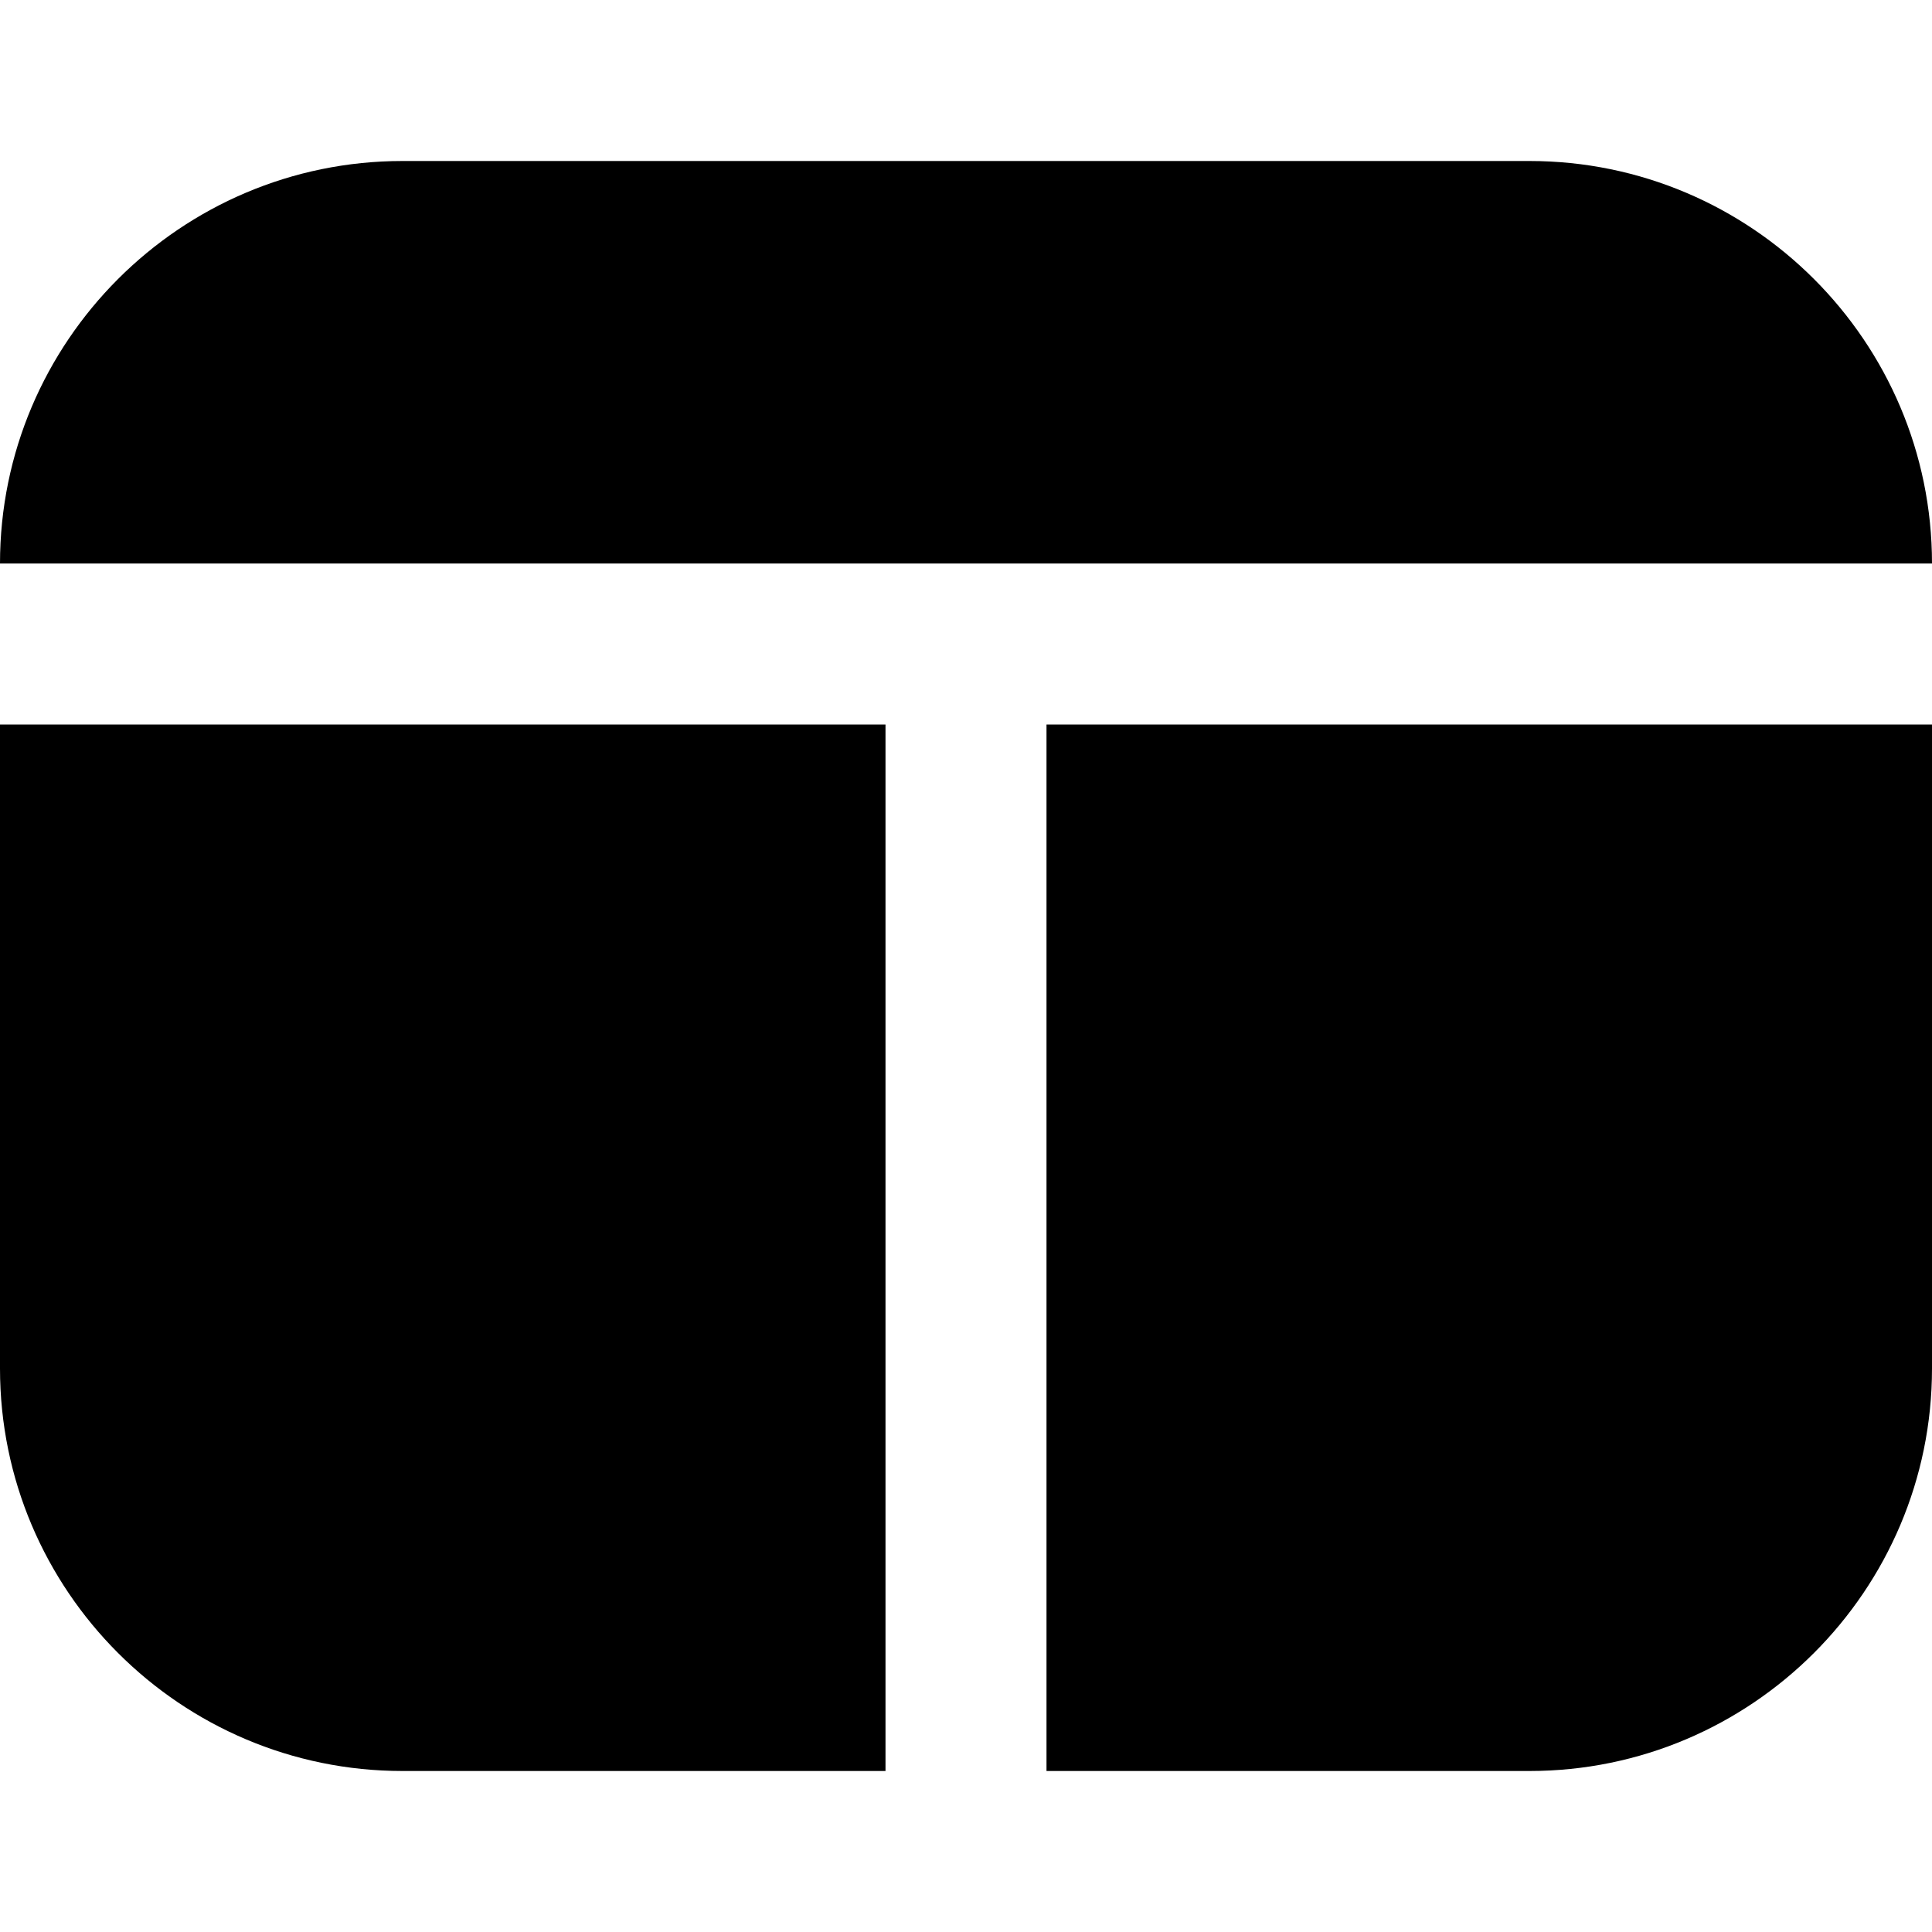
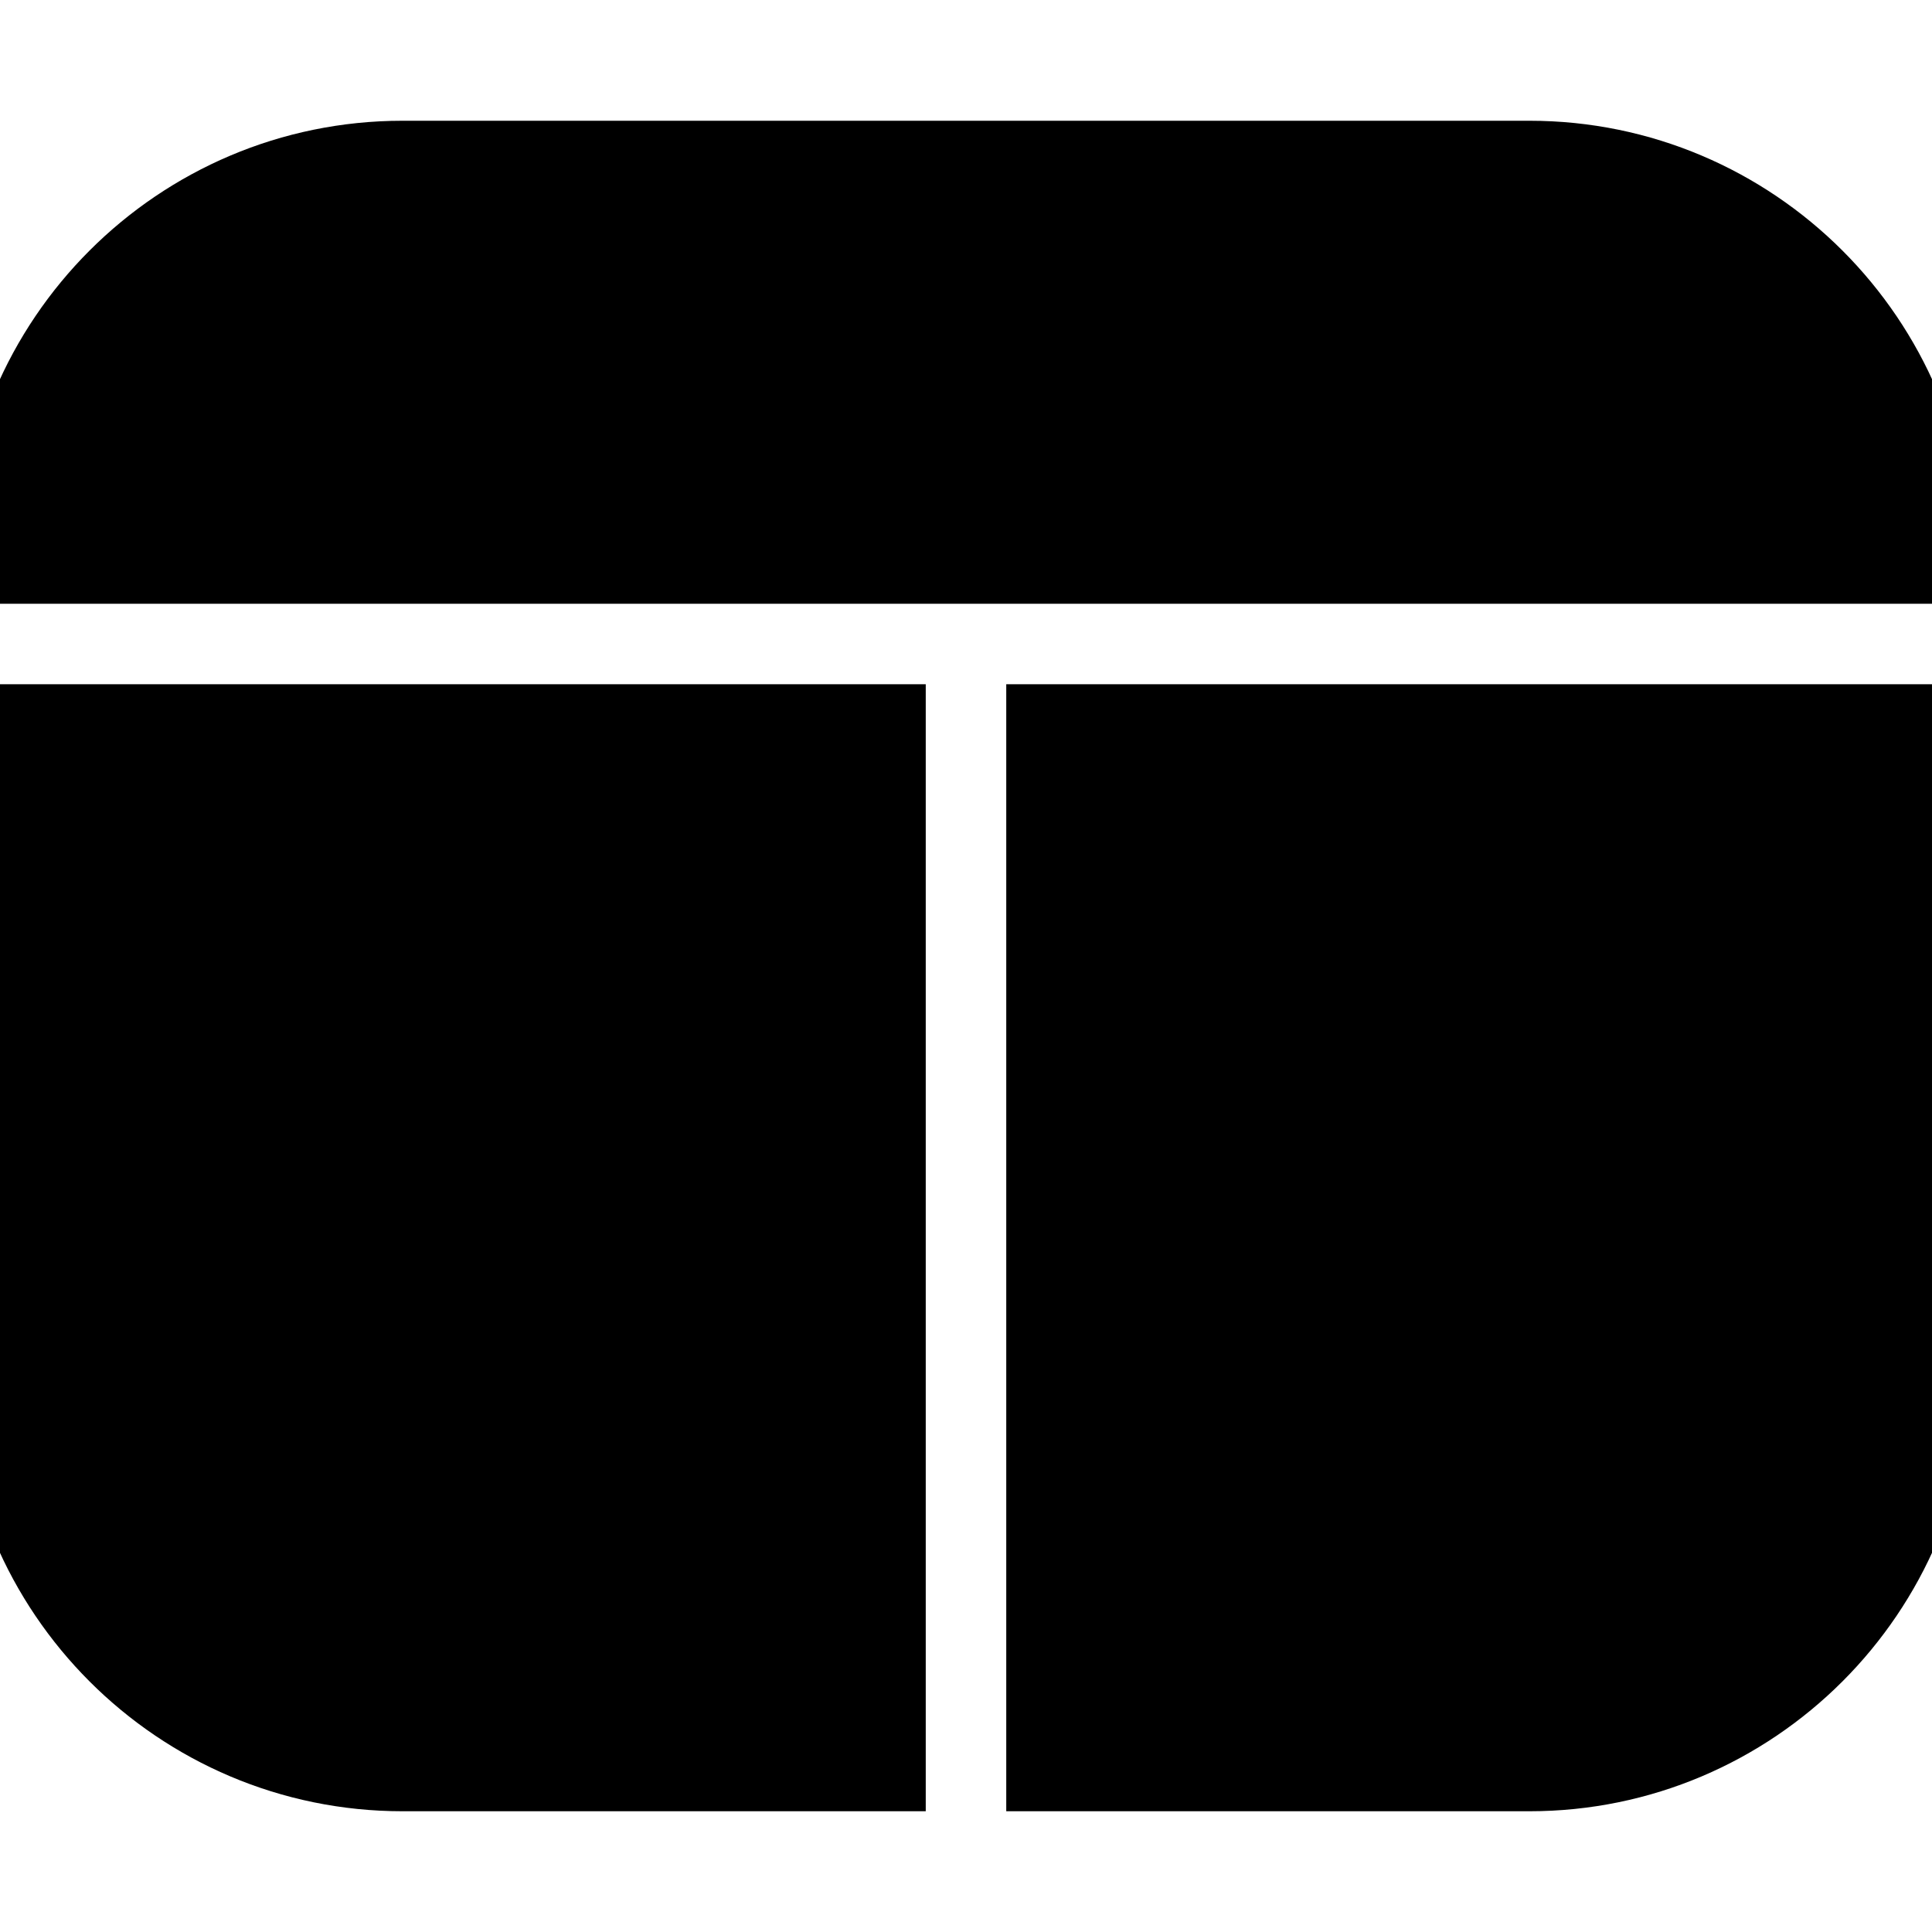
<svg xmlns="http://www.w3.org/2000/svg" id="Layer_1" data-name="Layer 1" viewBox="0 0 24 24" width="512" height="512">
-   <path d="M11,22H5c-2.757,0-5-2.243-5-5V9H11v13ZM24,7c0-2.757-2.243-5-5-5H5C2.243,2,0,4.243,0,7H24Zm-11,2v13h6c2.757,0,5-2.243,5-5V9H13Z" />
+   <path d="M11,22H5c-2.757,0-5-2.243-5-5V9H11v13ZM24,7c0-2.757-2.243-5-5-5H5C2.243,2,0,4.243,0,7H24Zm-11,2v13h6c2.757,0,5-2.243,5-5V9H13Z" stroke="currentColor" fill="currentColor" />
</svg>
